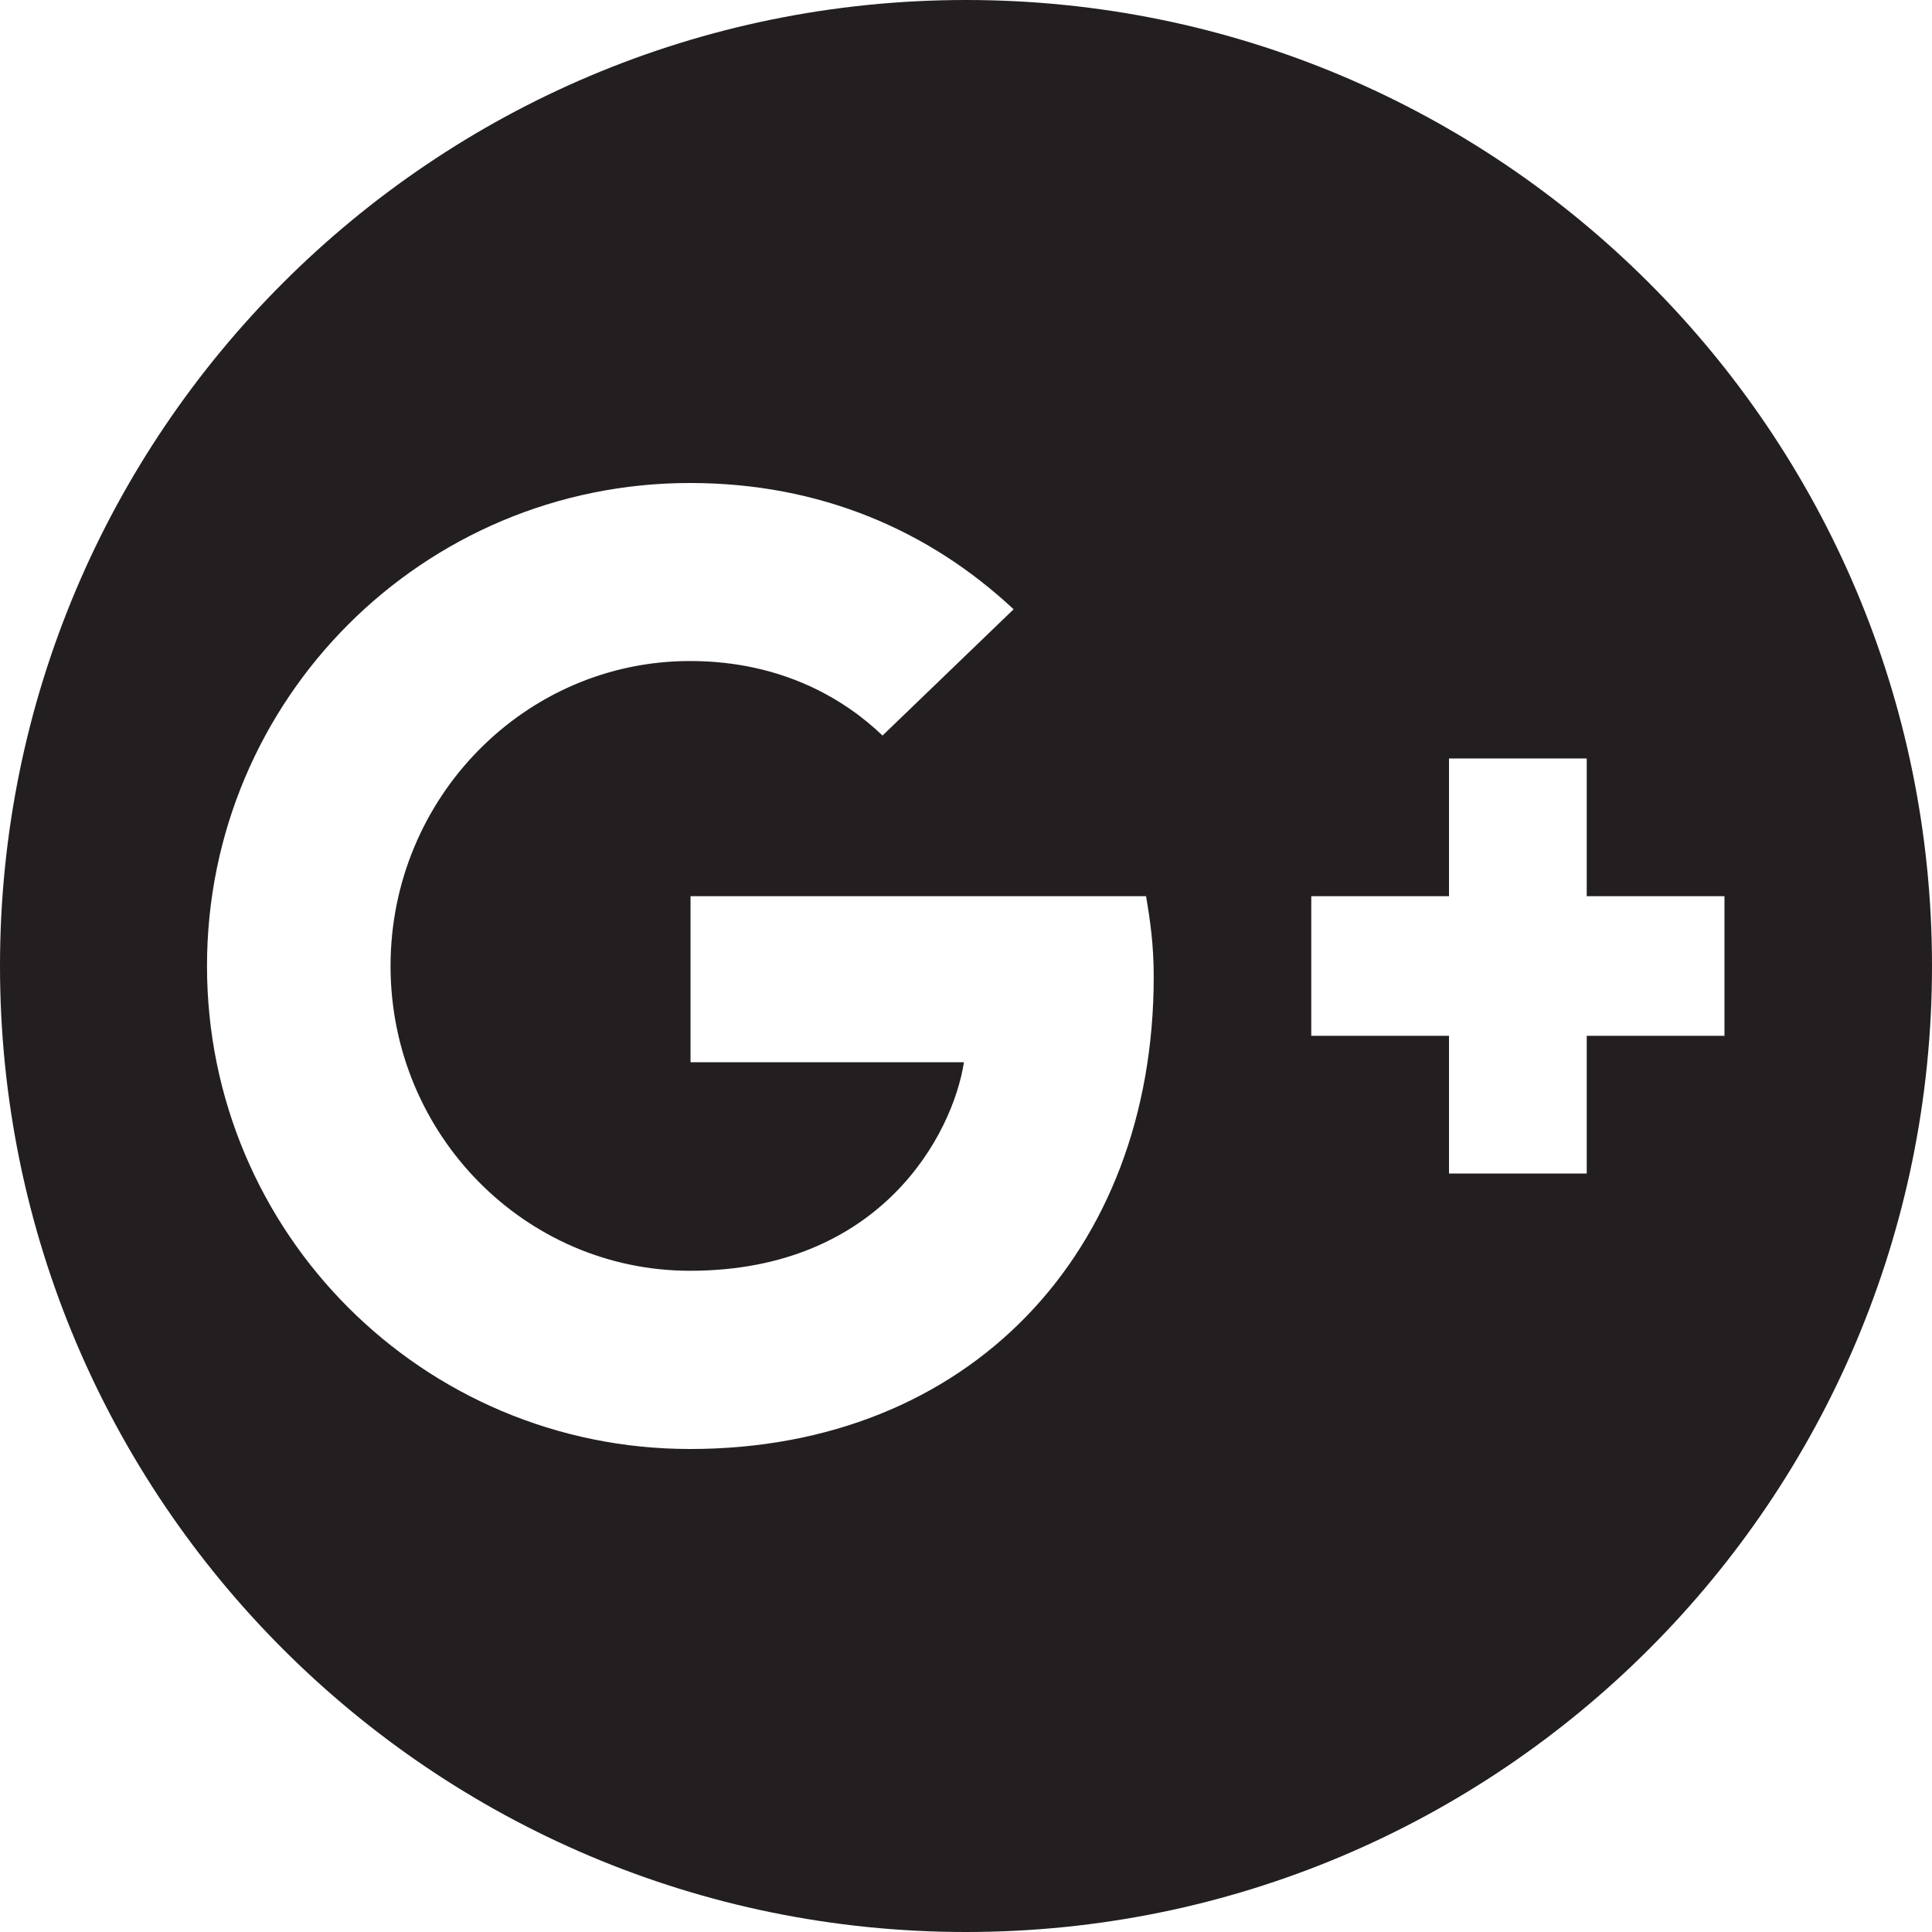
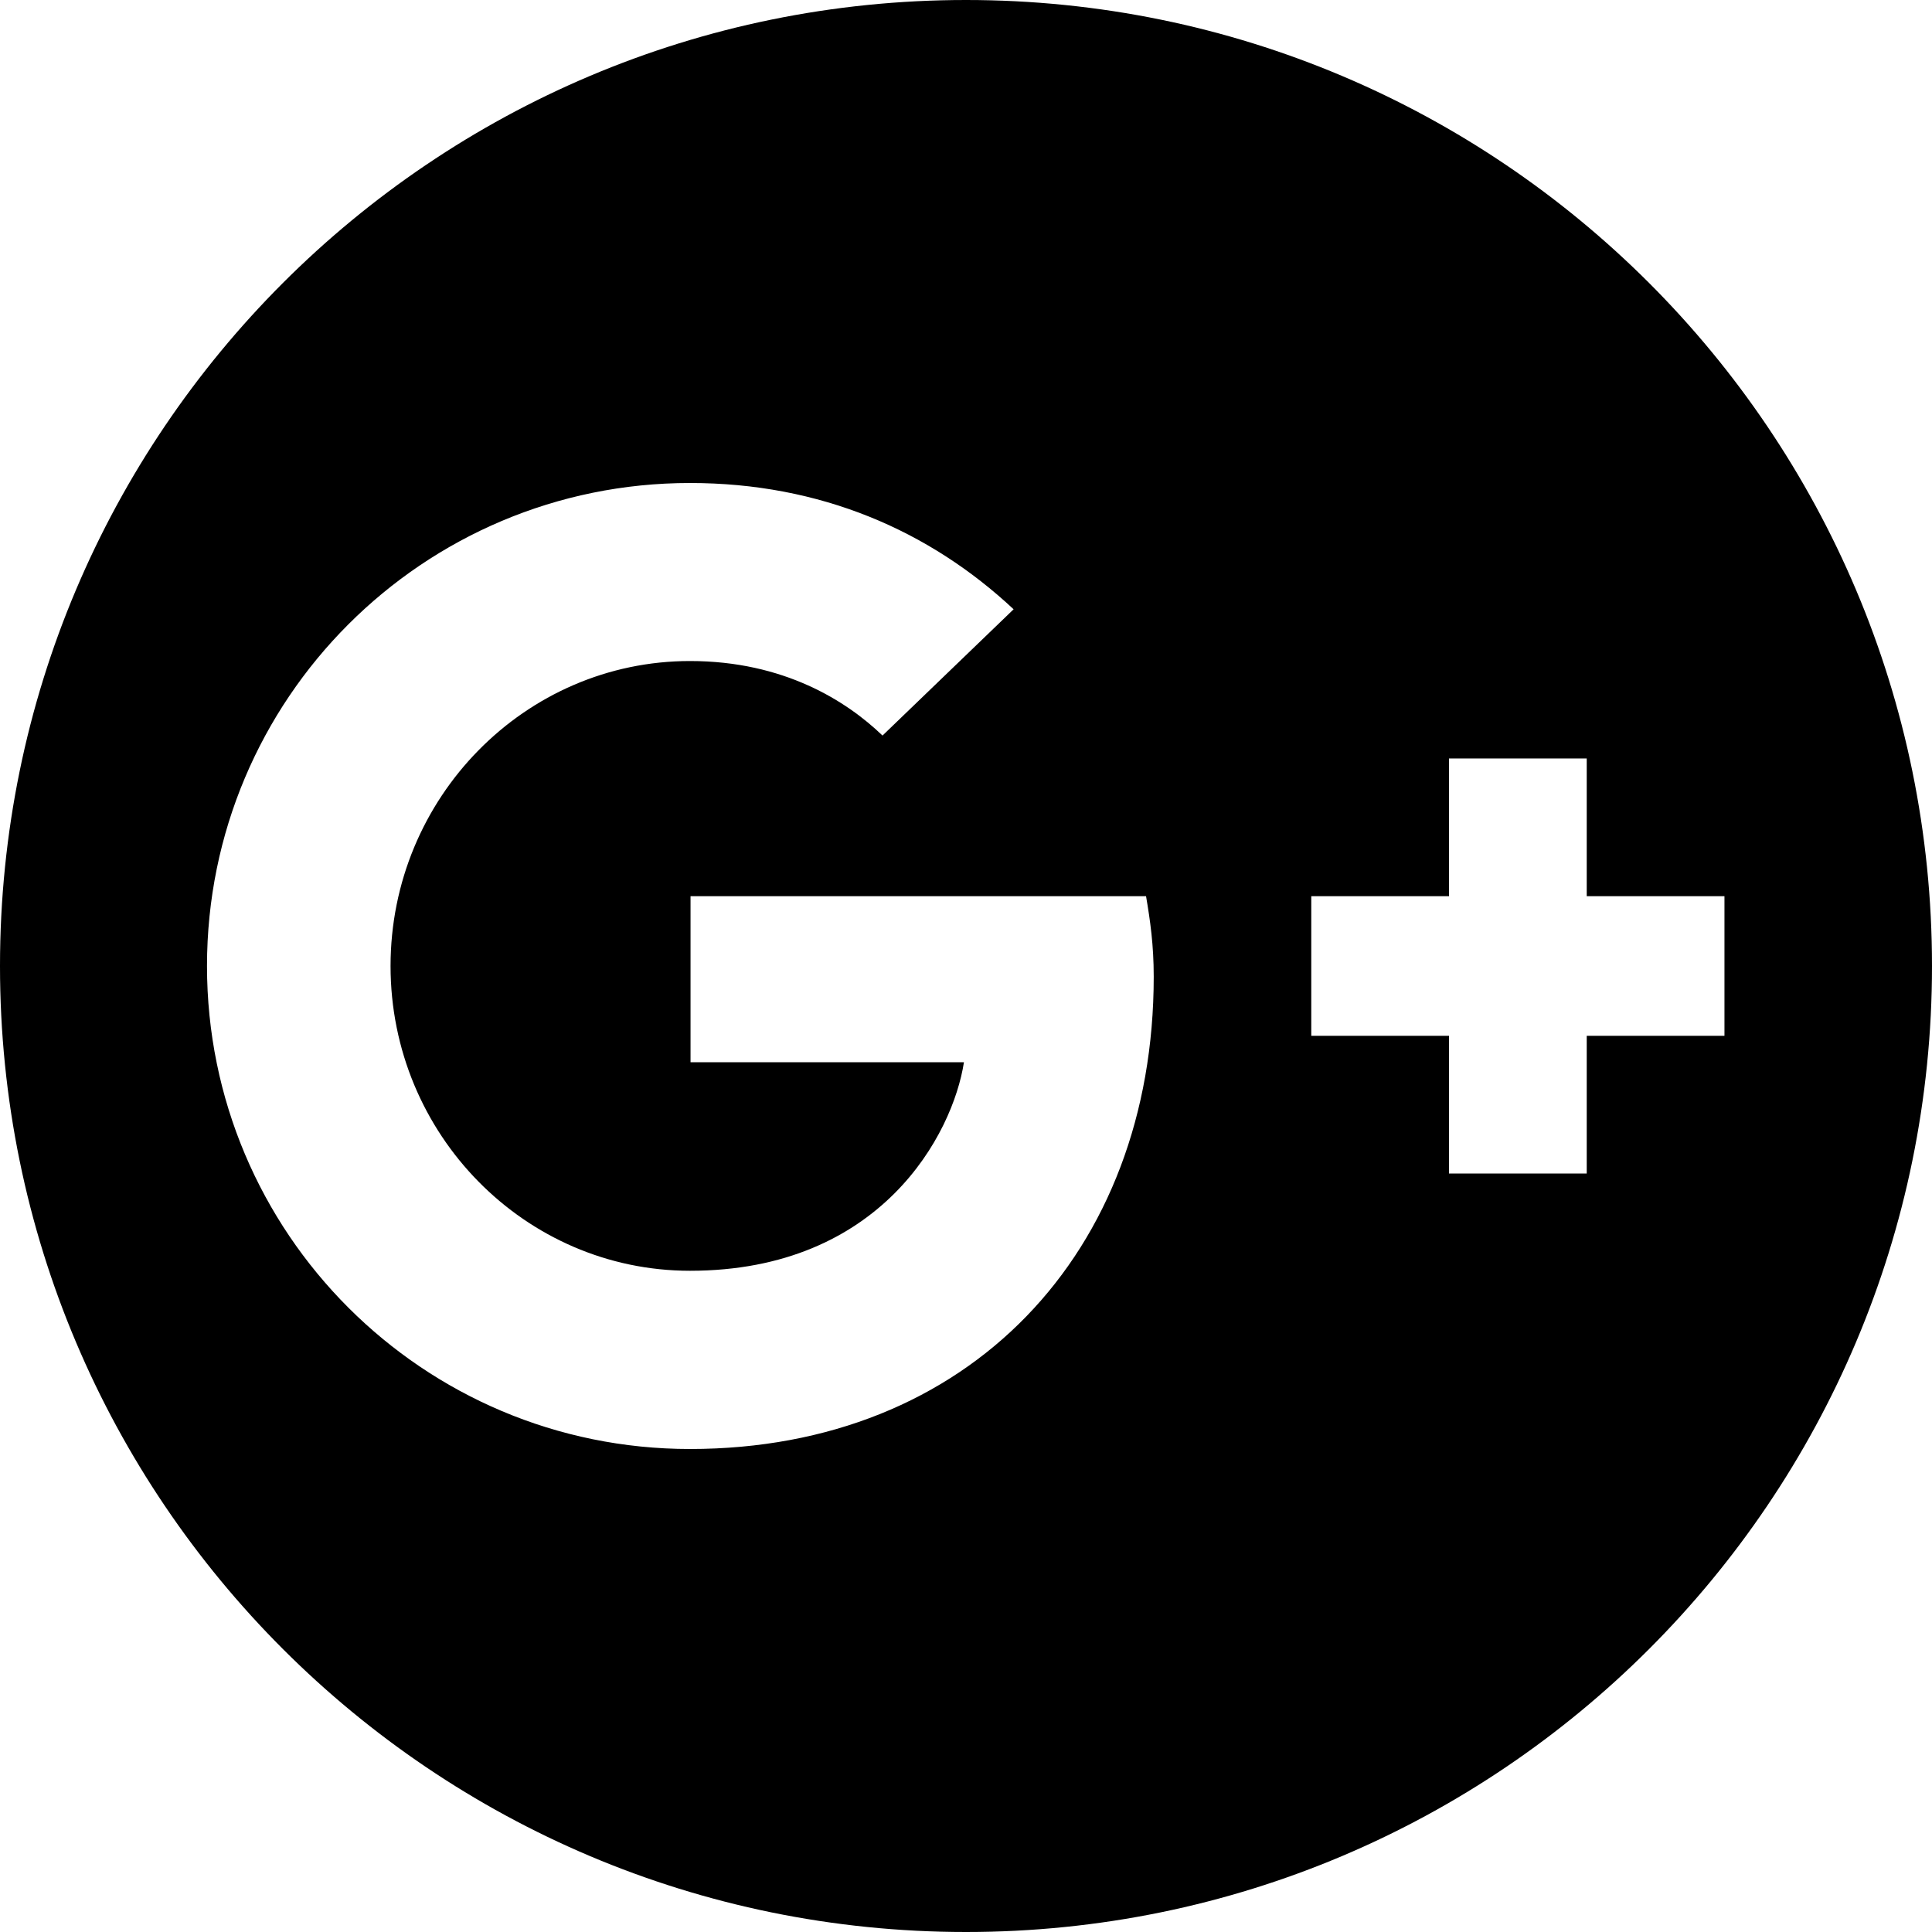
<svg xmlns="http://www.w3.org/2000/svg" width="1024" height="1024" viewBox="0 0 1024 1024">
-   <path fill="#231F20" d="M512 0C229.23 0 0 229.23 0 512s229.23 512 512 512 512-229.23 512-512S794.77 0 512 0zM365.714 768c-141.535 0-256-114.465-256-256 0-141.536 114.465-256 256-256 69.124 0 126.893 25.214 171.52 66.93l-69.483 66.928c-19.018-18.286-52.302-39.5-102.035-39.5C278.303 350.355 207 422.784 207 512c0 89.248 71.303 161.536 158.714 161.536C467.018 673.536 505.054 601 510.91 563H366v-88h241.43c2.213 13 4.068 25.82 4.068 42.643C611.498 663.928 513.465 768 365.714 768zM841 549v73h-73v-73h-73v-74h73v-73h73v73h73v74h-73z" />
+   <path d="M512 0C229.23 0 0 229.23 0 512s229.23 512 512 512 512-229.23 512-512S794.77 0 512 0zM365.714 768c-141.535 0-256-114.465-256-256 0-141.536 114.465-256 256-256 69.124 0 126.893 25.214 171.52 66.93l-69.483 66.928c-19.018-18.286-52.302-39.5-102.035-39.5C278.303 350.355 207 422.784 207 512c0 89.248 71.303 161.536 158.714 161.536C467.018 673.536 505.054 601 510.91 563H366v-88h241.43c2.213 13 4.068 25.82 4.068 42.643C611.498 663.928 513.465 768 365.714 768zM841 549v73h-73v-73h-73v-74h73v-73h73v73h73v74h-73z" />
</svg>
